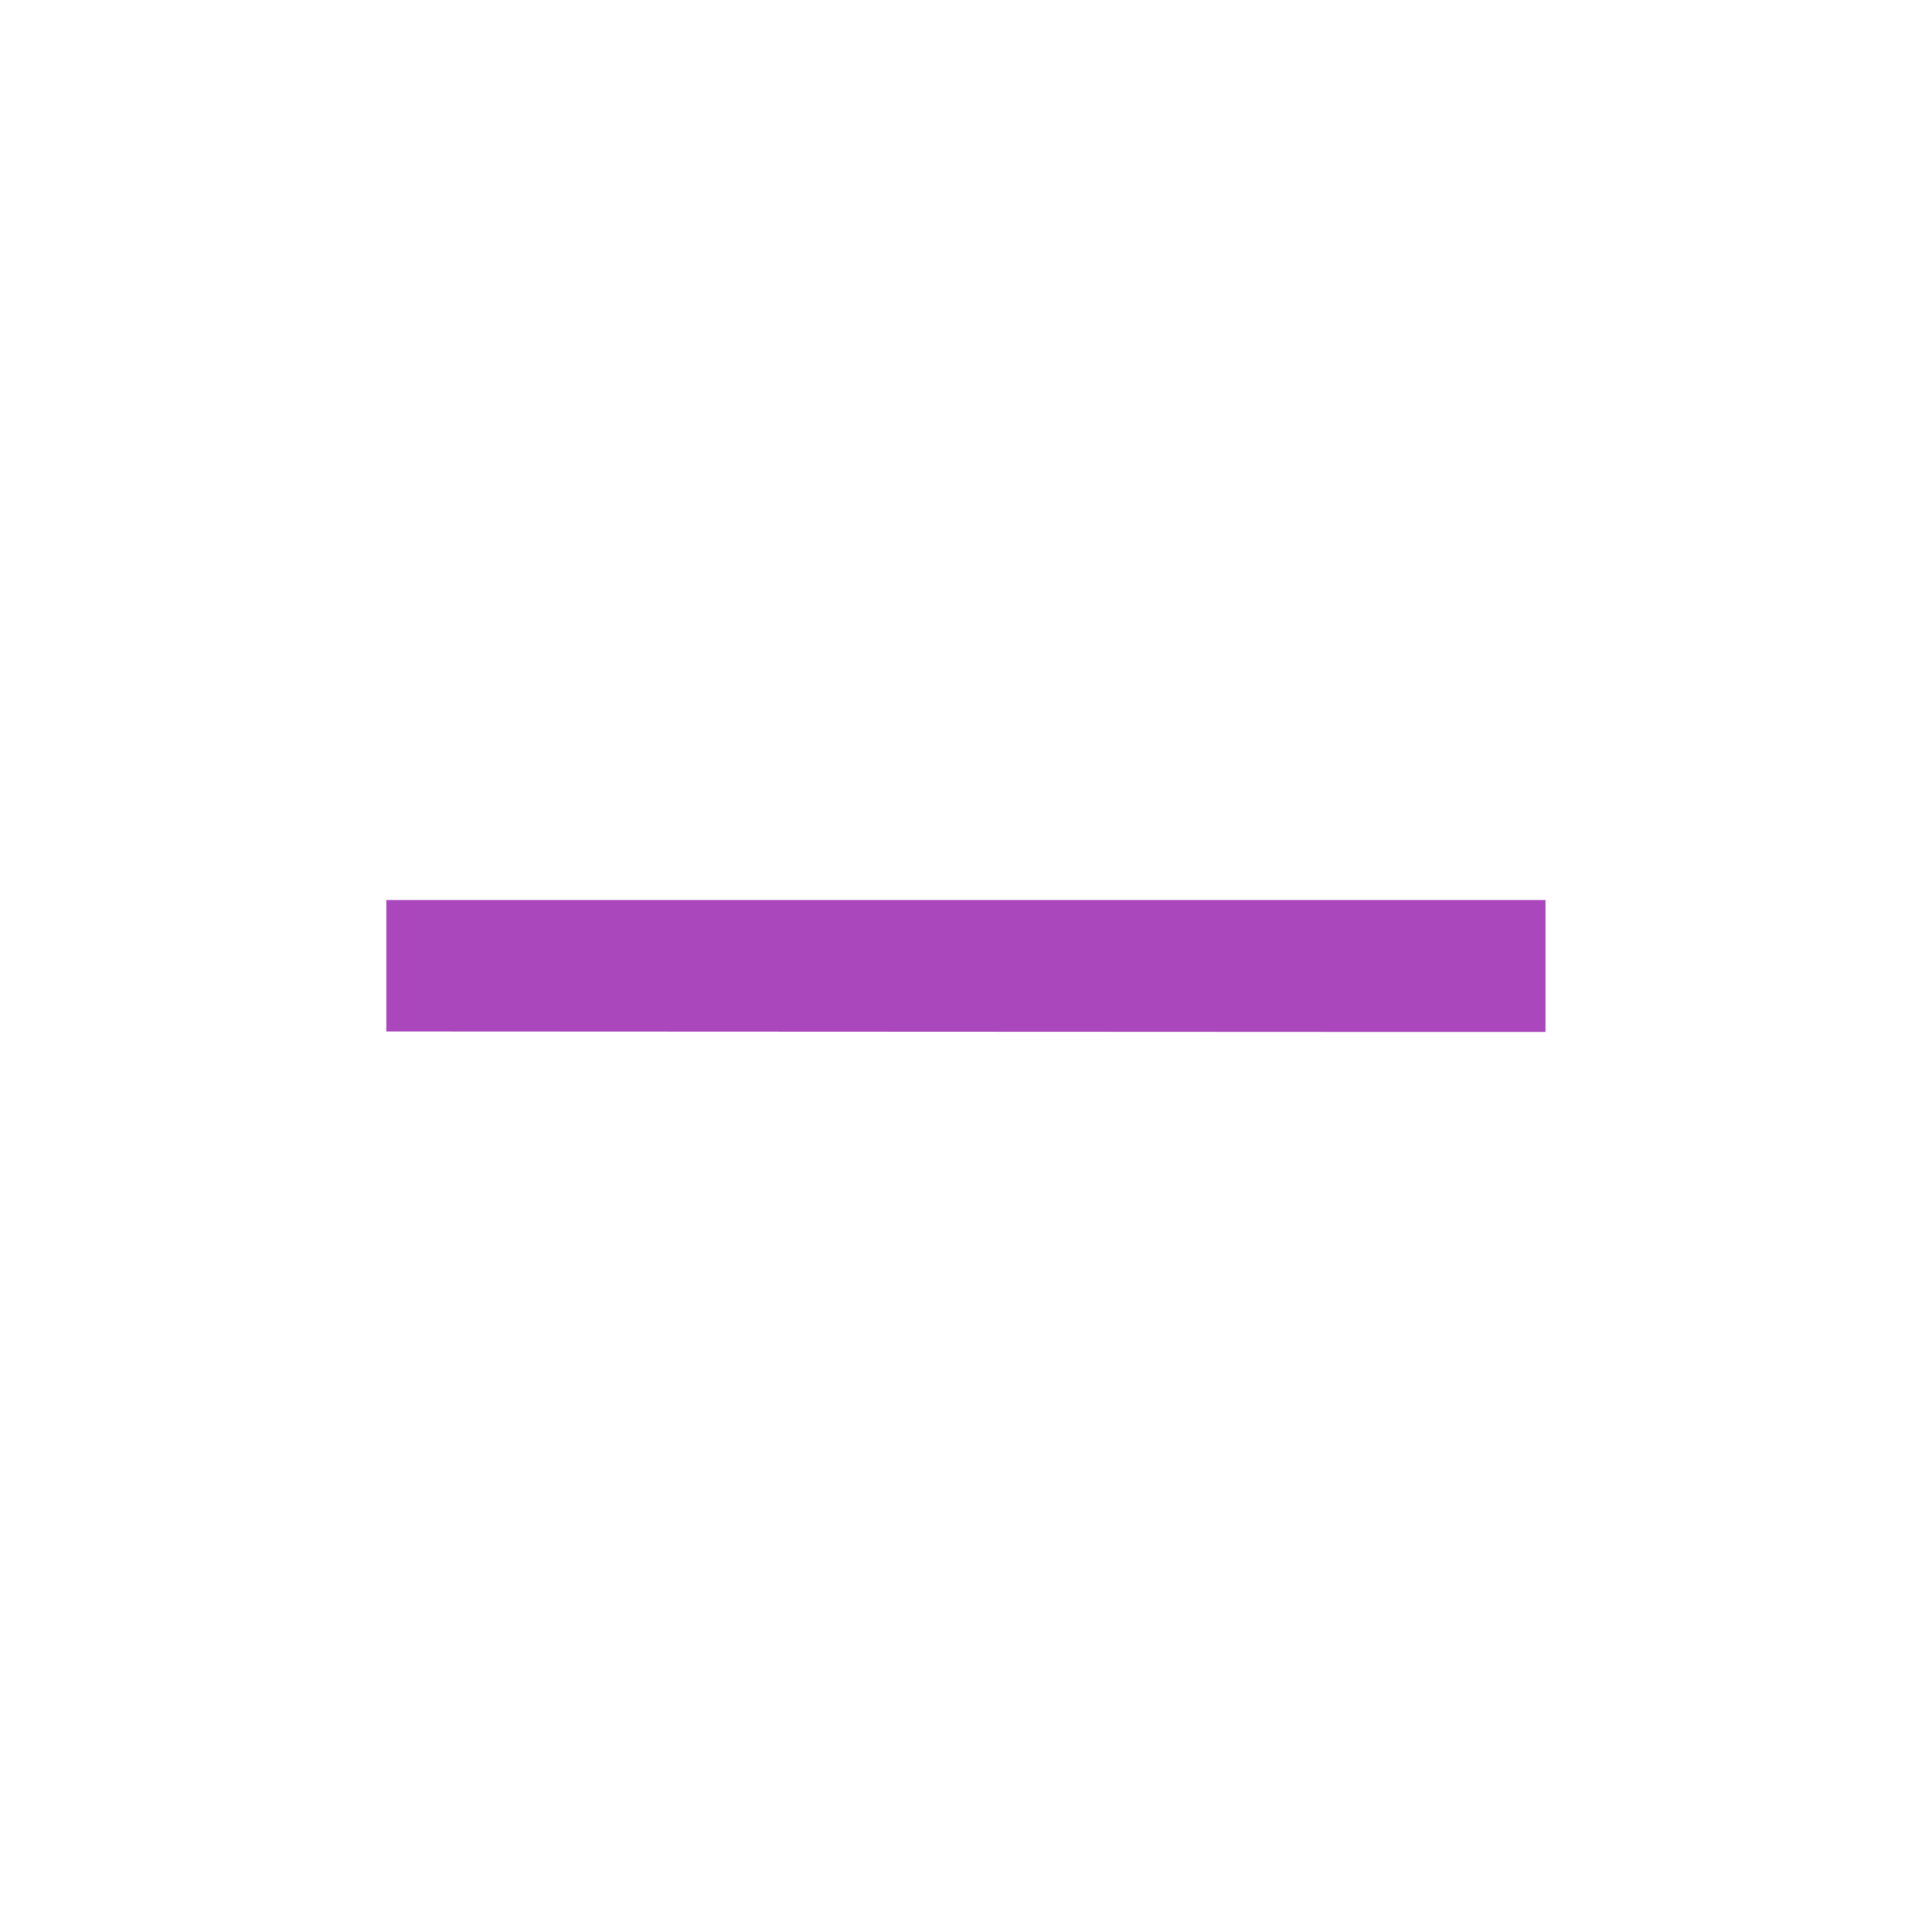
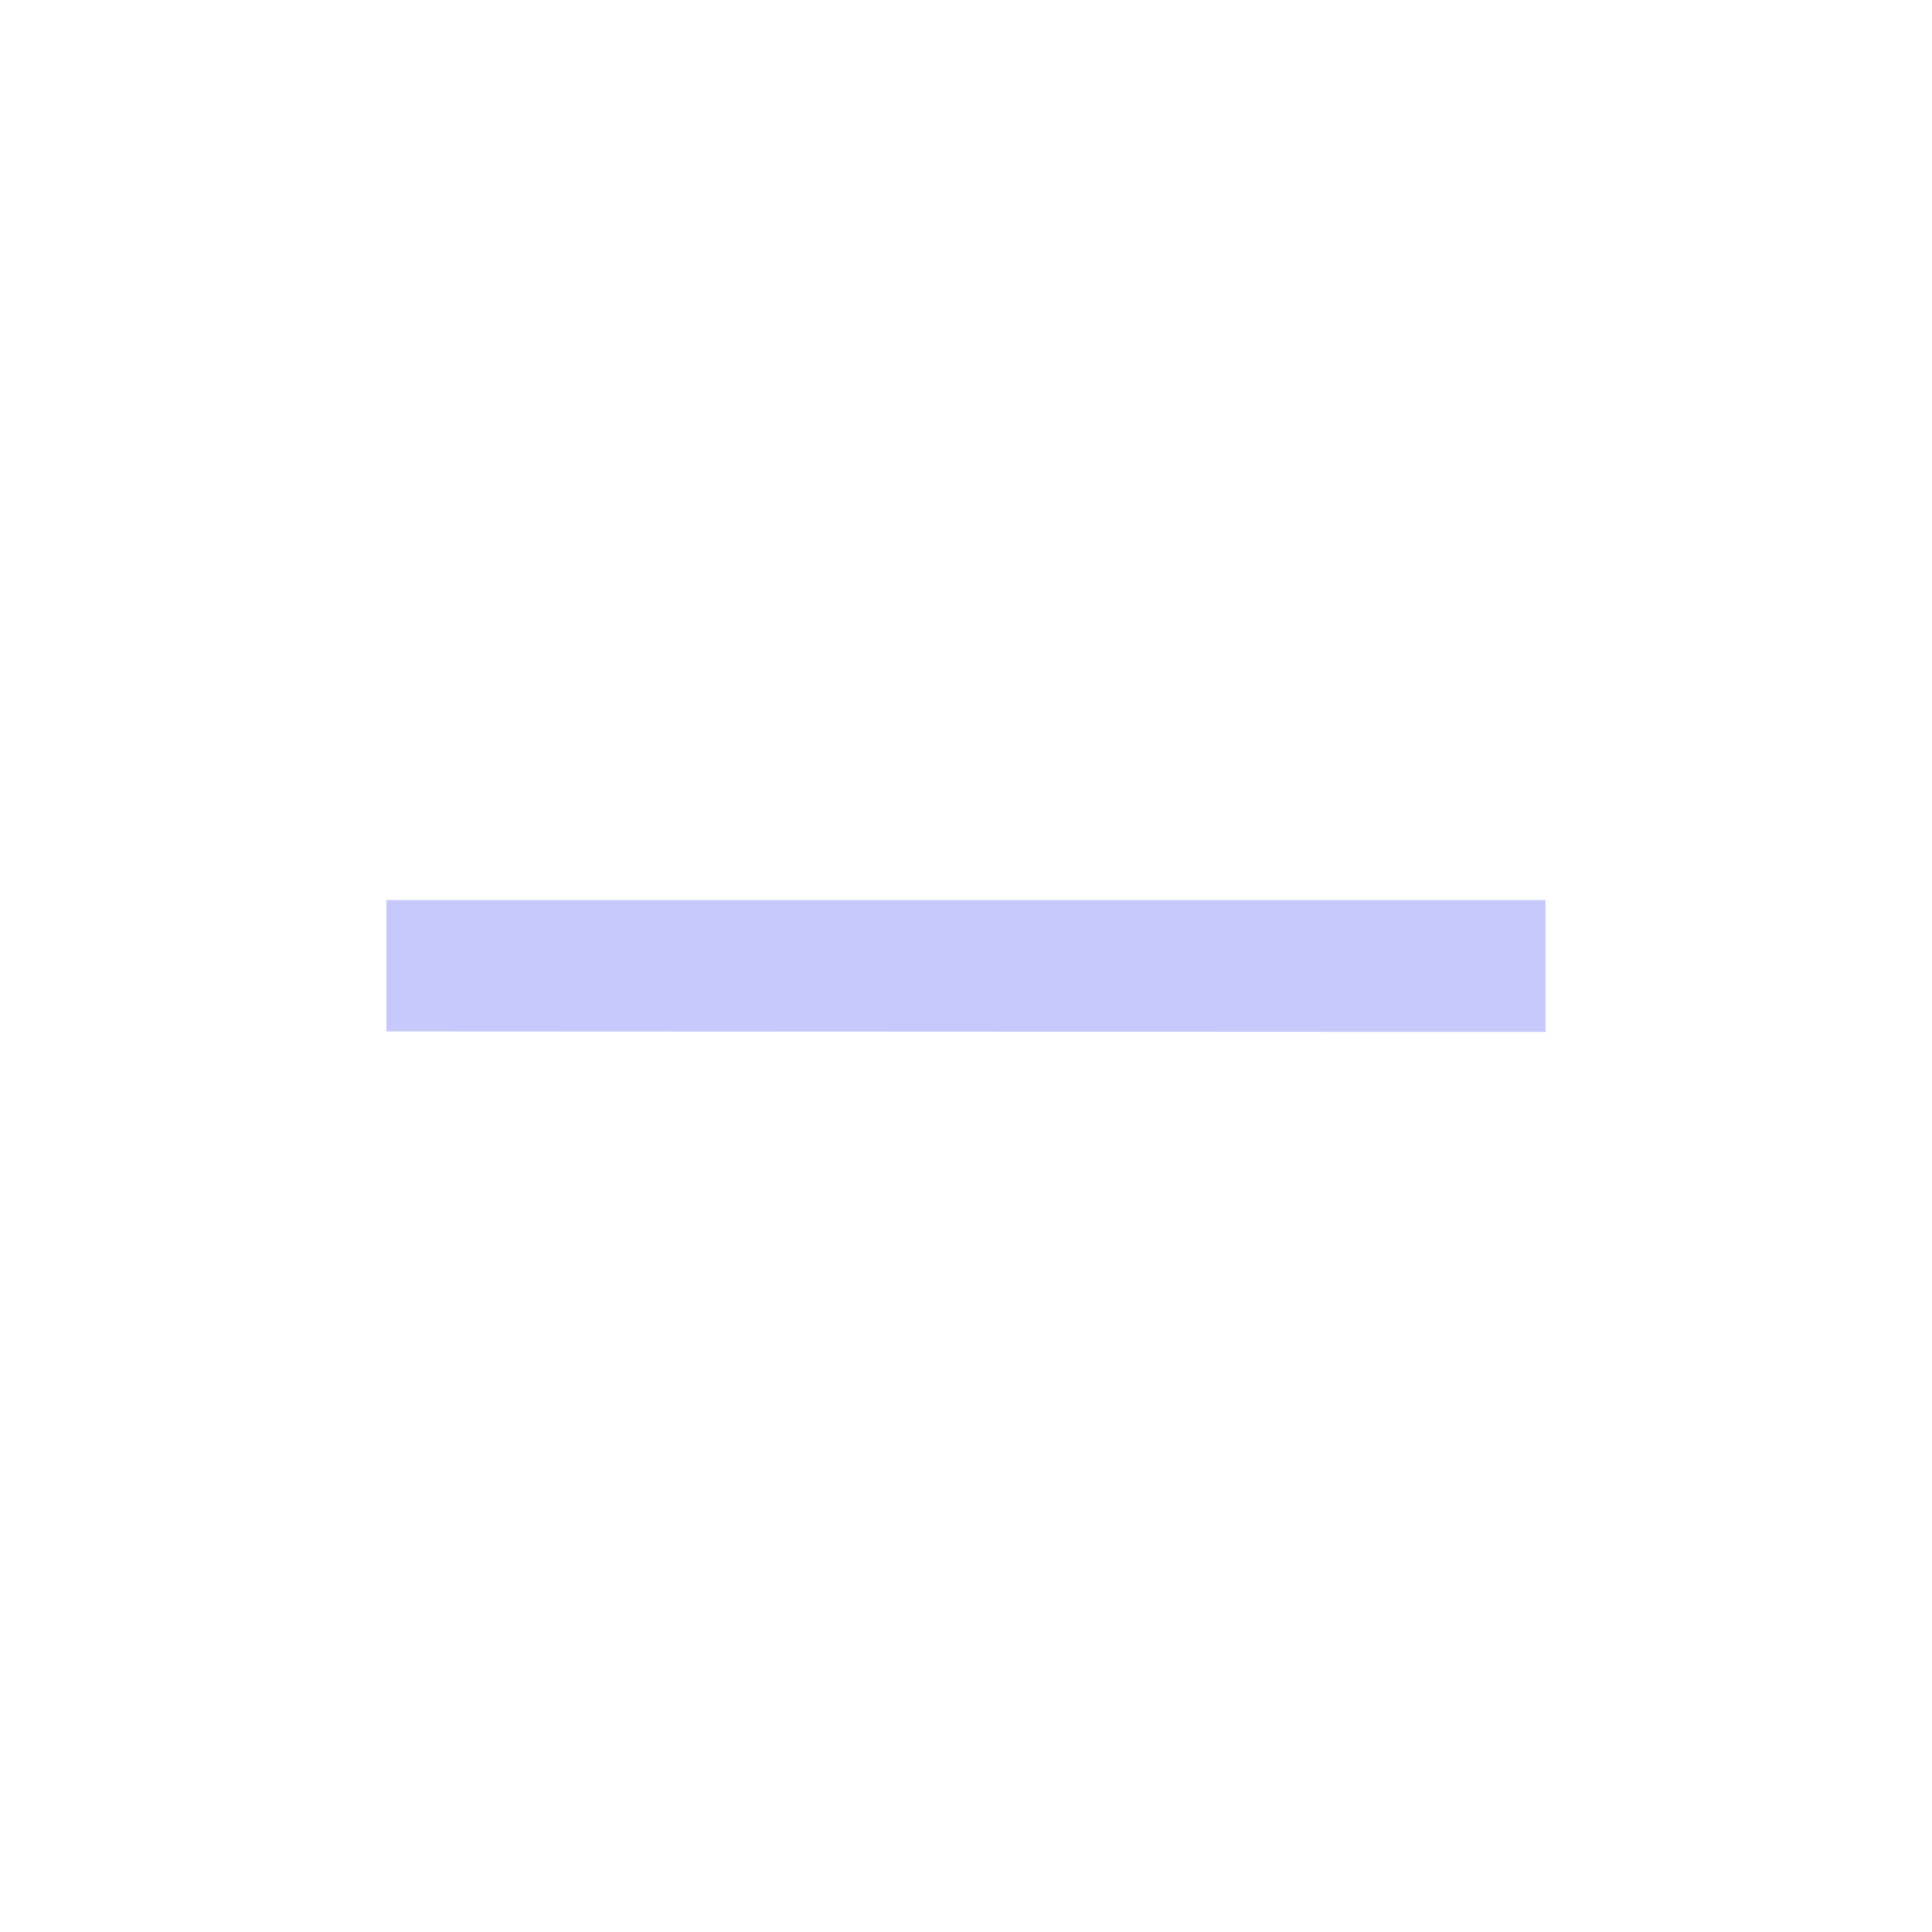
<svg xmlns="http://www.w3.org/2000/svg" width="20" height="20" viewBox="0 0 5.292 5.292" version="1.1" id="svg8">
  <defs id="defs2" />
  <g id="layer1" transform="translate(0,-291.7083)">
    <g id="g847" transform="matrix(0.05207439,0,0,0.05207453,-0.9012516,282.412)">
      <g id="g851">
        <g id="g1059" transform="matrix(1.998622,0,0,1.998619,17.32448,-313.5231)">
          <path style="opacity:1;fill:none;fill-opacity:0.494;stroke:#ffffff00;stroke-width:0.07;stroke-linecap:round;stroke-linejoin:round;stroke-miterlimit:4;stroke-dasharray:none;stroke-dashoffset:0;stroke-opacity:1;paint-order:stroke fill markers" d="M 25.4,271.6 -8.0000008e-7,246.2 H 50.8 Z" id="path883" />
          <path id="path880" d="m 25.4,271.6 25.4,25.4 H 0 Z" style="opacity:1;fill:none;fill-opacity:0.494;stroke:#ffffff00;stroke-width:0.07;stroke-linecap:round;stroke-linejoin:round;stroke-miterlimit:4;stroke-dasharray:none;stroke-dashoffset:0;stroke-opacity:1;paint-order:stroke fill markers" />
          <rect ry="5.053" y="253.849" x="7.649" height="35.529" width="35.529" id="rect870" style="opacity:1;fill:none;fill-opacity:0.494;stroke:#ffffff00;stroke-width:0.062;stroke-linecap:round;stroke-linejoin:round;stroke-miterlimit:4;stroke-dasharray:none;stroke-dashoffset:0;stroke-opacity:1;paint-order:stroke fill markers" />
          <circle r="25.397" cy="271.6" cx="25.4" id="path872" style="opacity:1;fill:none;fill-opacity:0.494;stroke:#ffffff00;stroke-width:0.076;stroke-linecap:round;stroke-linejoin:round;stroke-miterlimit:4;stroke-dasharray:none;stroke-dashoffset:0;stroke-opacity:1;paint-order:stroke fill markers" />
          <circle transform="rotate(-45)" cx="-174.09" cy="210.011" r="12.656" id="path876" style="opacity:1;fill:none;fill-opacity:0.494;stroke:#ffffff00;stroke-width:0.074;stroke-linecap:round;stroke-linejoin:round;stroke-miterlimit:4;stroke-dasharray:none;stroke-dashoffset:0;stroke-opacity:1;paint-order:stroke fill markers" />
          <path id="path904" d="m 25.4,271.6 -25.4,25.4 v -50.8 z" style="opacity:1;fill:none;fill-opacity:0.494;stroke:#ffffff00;stroke-width:0.07;stroke-linecap:round;stroke-linejoin:round;stroke-miterlimit:4;stroke-dasharray:none;stroke-dashoffset:0;stroke-opacity:1;paint-order:stroke fill markers" />
          <path style="opacity:1;fill:none;fill-opacity:0.494;stroke:#ffffff00;stroke-width:0.07;stroke-linecap:round;stroke-linejoin:round;stroke-miterlimit:4;stroke-dasharray:none;stroke-dashoffset:0;stroke-opacity:1;paint-order:stroke fill markers" d="m 25.4,271.6 25.4,-25.4 v 50.8 z" id="path906" />
          <rect ry="5.051" y="256.393" x="2.566" height="30.44" width="45.694" id="rect837" style="opacity:1;fill:none;fill-opacity:0.494;stroke:#ffffff00;stroke-width:0.066;stroke-linecap:round;stroke-linejoin:round;stroke-miterlimit:4;stroke-dasharray:none;stroke-dashoffset:0;stroke-opacity:1;paint-order:stroke fill markers" />
          <rect style="opacity:1;fill:none;fill-opacity:0.494;stroke:#ffffff00;stroke-width:0.066;stroke-linecap:round;stroke-linejoin:round;stroke-miterlimit:4;stroke-dasharray:none;stroke-dashoffset:0;stroke-opacity:1;paint-order:stroke fill markers" id="rect831" width="45.694" height="30.441" x="248.766" y="-40.633" ry="5.051" transform="rotate(90)" />
        </g>
      </g>
    </g>
    <path style="opacity:1;fill:#ffc107;fill-opacity:1;stroke:none;stroke-width:0.386;stroke-miterlimit:4;stroke-dasharray:none;stroke-opacity:1" d="m 50.206,401.677 c 110.217,0.713 55.109,0.356 0,0 z" id="rect997" />
    <g style="fill:#4caf50" id="g858" transform="matrix(0.2645833,0,0,0.2645833,-6.085416,290.1209)">
      <g id="g860" transform="matrix(1.036501,0,0,1,-8.241024,-15.00241)">
-         <path d="m 44.212,31.685 h 1.365 V 30.32 H 34 v 1.36 z" id="path846" style="fill:#ab47bc;stroke-width:0.682" />
+         <path d="m 44.212,31.685 h 1.365 V 30.32 H 34 v 1.36 z" id="path846" style="fill:#c7c8fb;stroke-width:0.682" />
      </g>
    </g>
  </g>
</svg>
